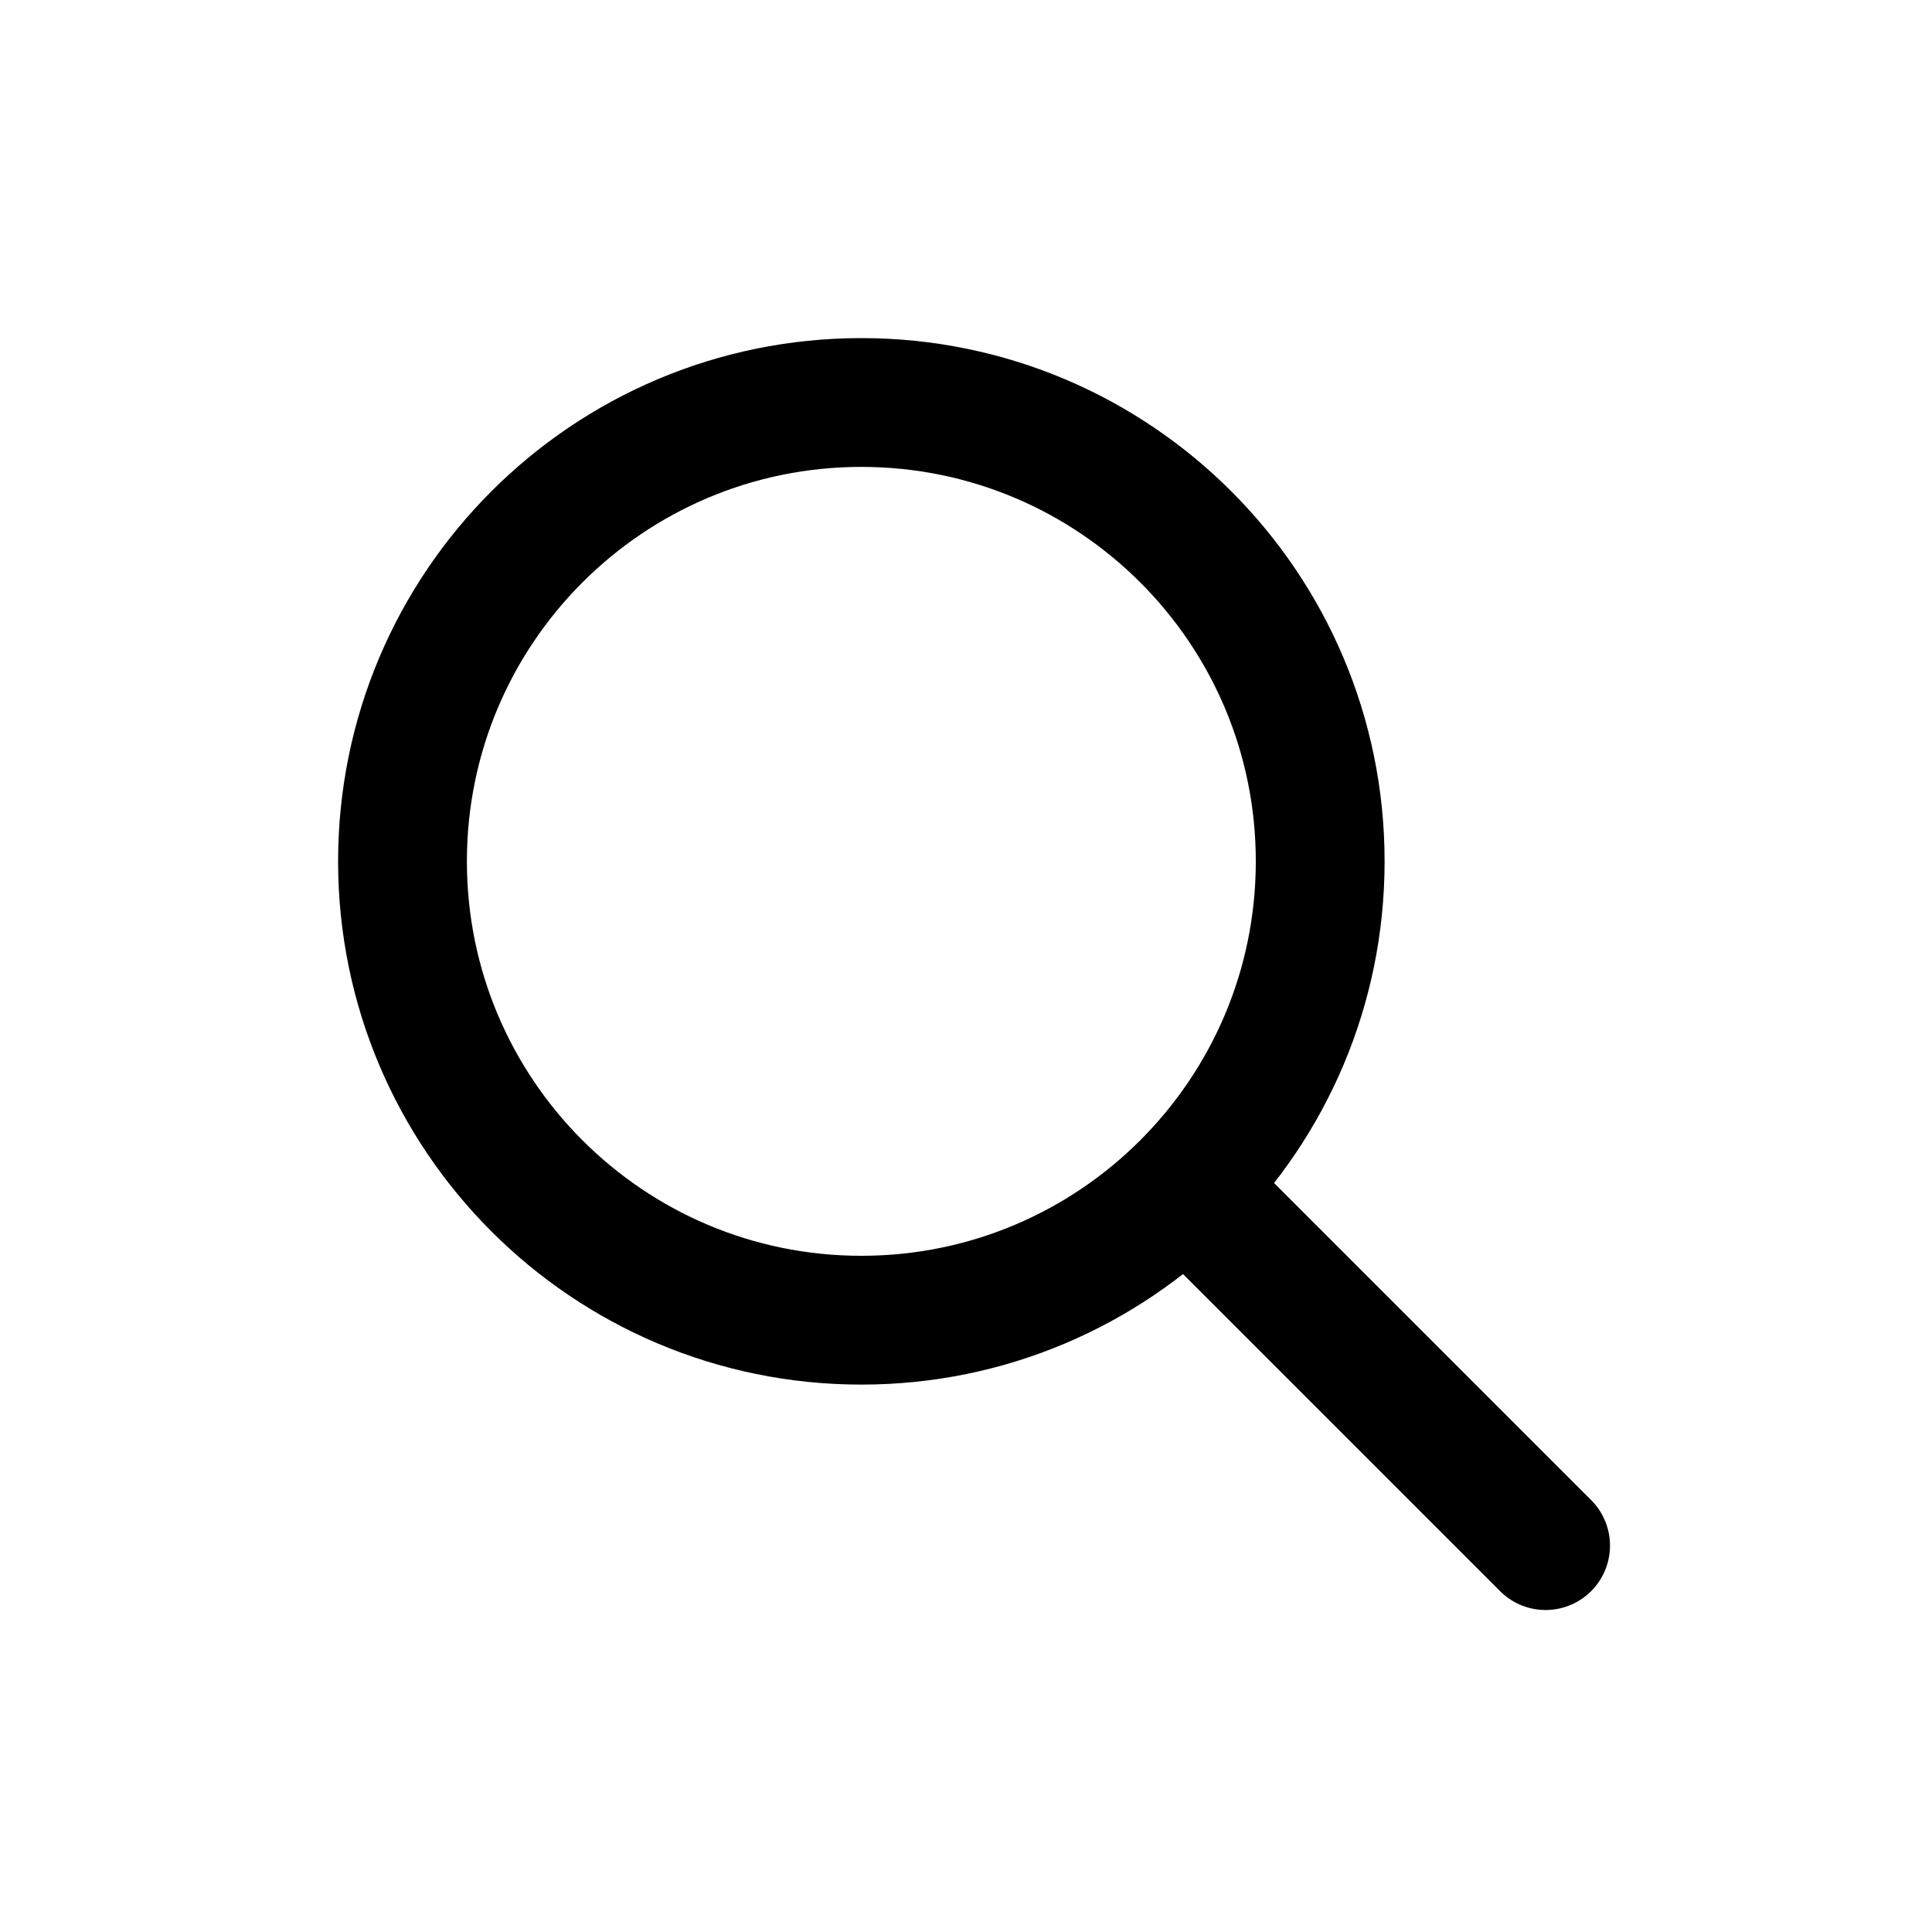
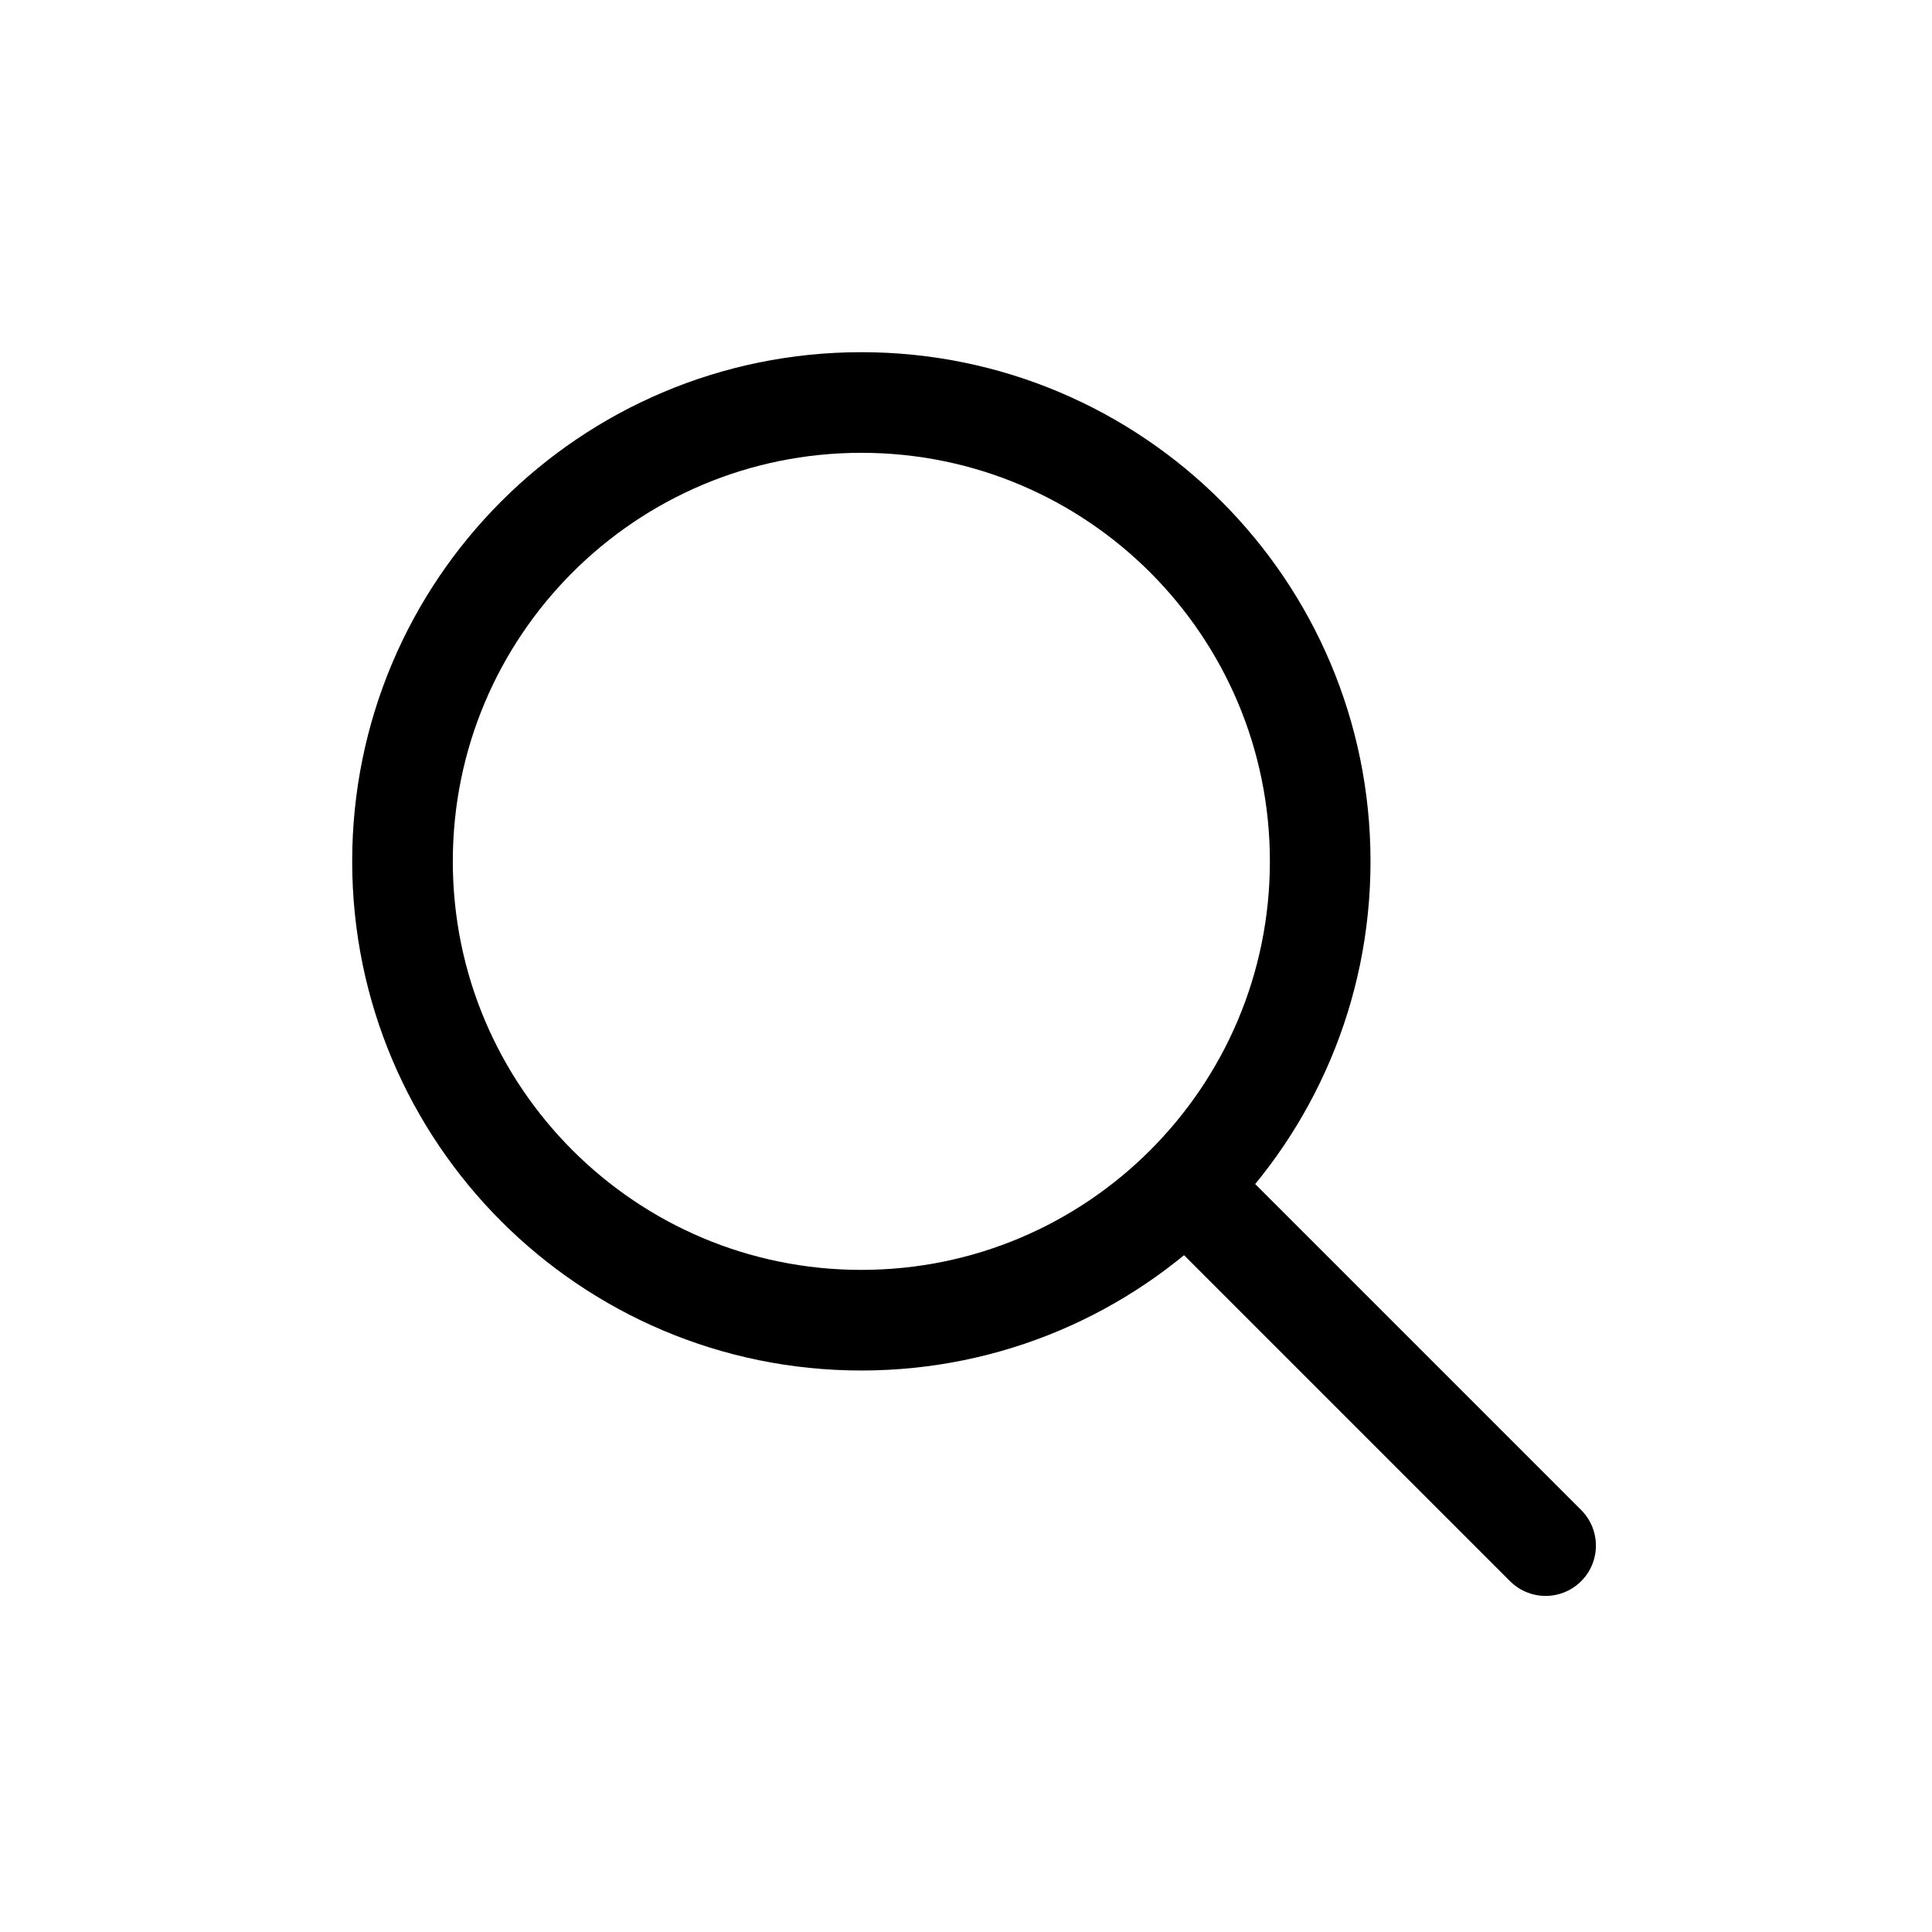
<svg xmlns="http://www.w3.org/2000/svg" width="24" height="24" viewBox="0 0 24 24" fill="none" stroke="currentColor">
-   <g stroke="currentColor" stroke-width="1.6" stroke-linecap="round" stroke-linejoin="round">
+   <g stroke="currentColor" stroke-width="1.25" stroke-linecap="round" stroke-linejoin="round">
    <circle cx="10.7" cy="10.7" r="5.7" />
    <path d="M15.1 15.1l4.1 4.1" />
  </g>
</svg>
